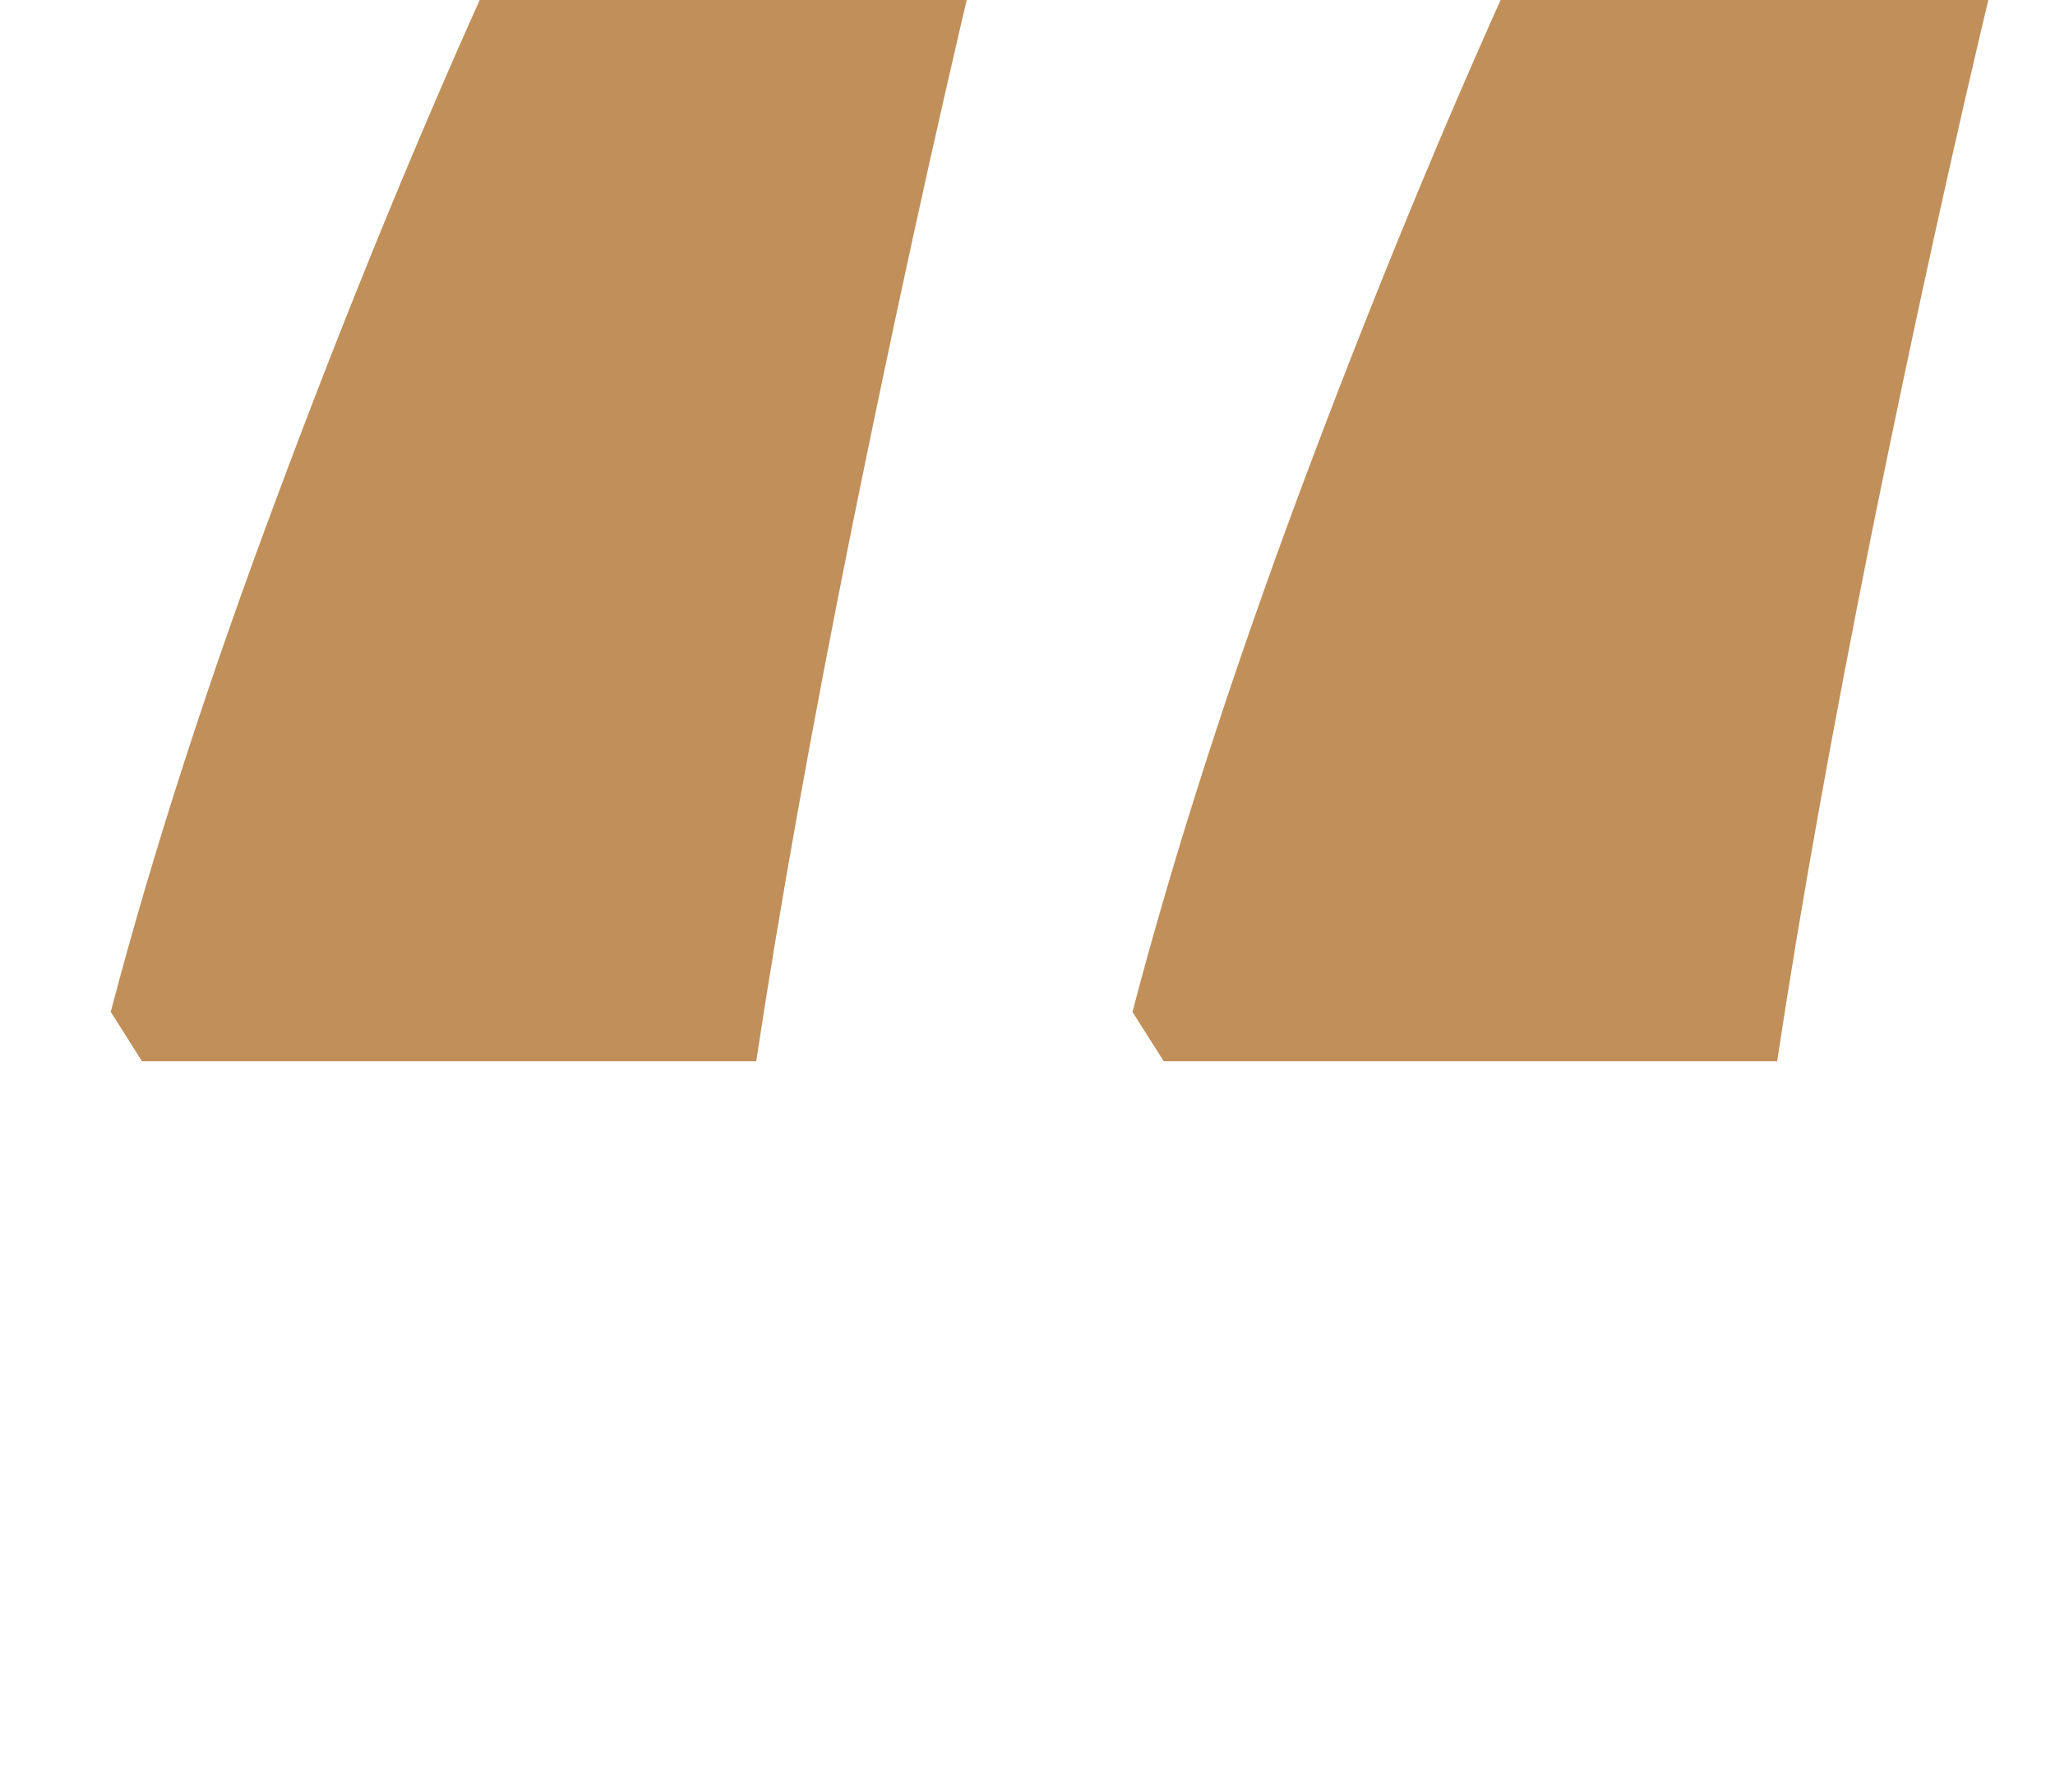
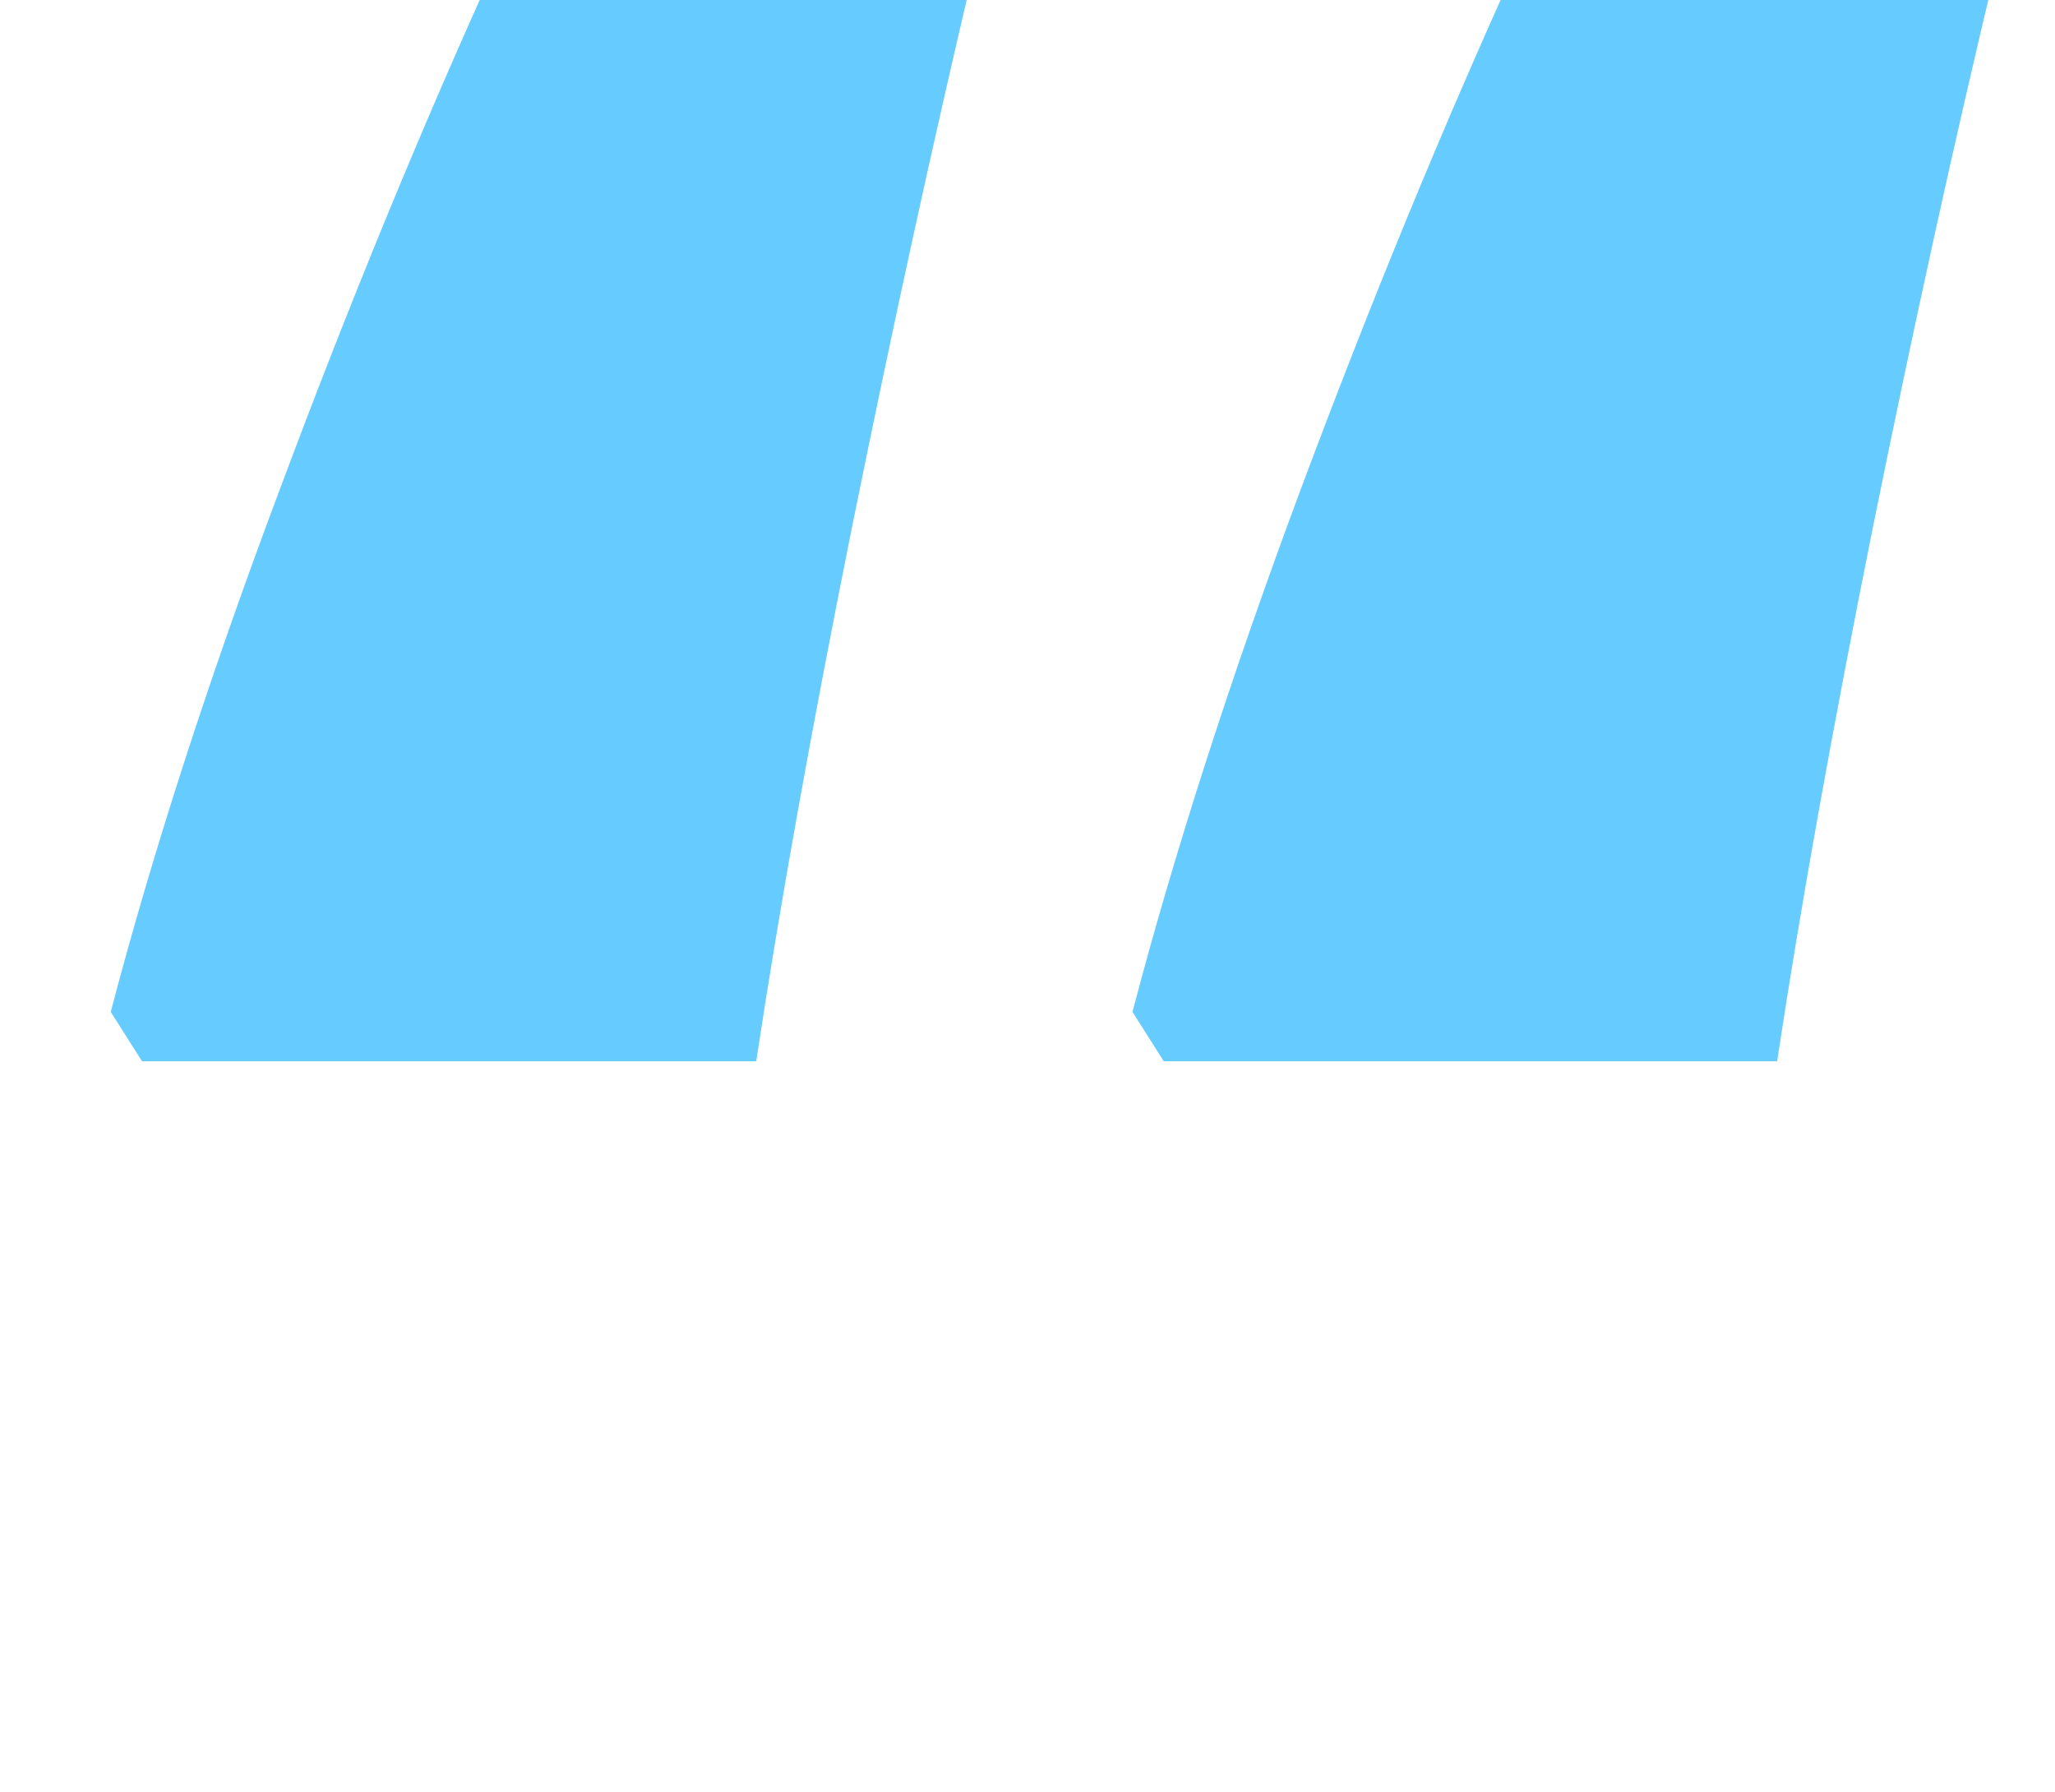
<svg xmlns="http://www.w3.org/2000/svg" width="39" height="34" viewBox="0 0 39 34">
  <defs>
    <style>
      .cls-1 {
        font-size: 85px;
-         fill: #c18f59;
+         fill: #66ccff;
        text-anchor: middle;
        font-family: "Calisto MT";
        font-weight: 700;
      }
    </style>
  </defs>
  <text id="_" data-name="“" class="cls-1" x="20" y="60">
    <tspan x="20">“</tspan>
  </text>
</svg>
